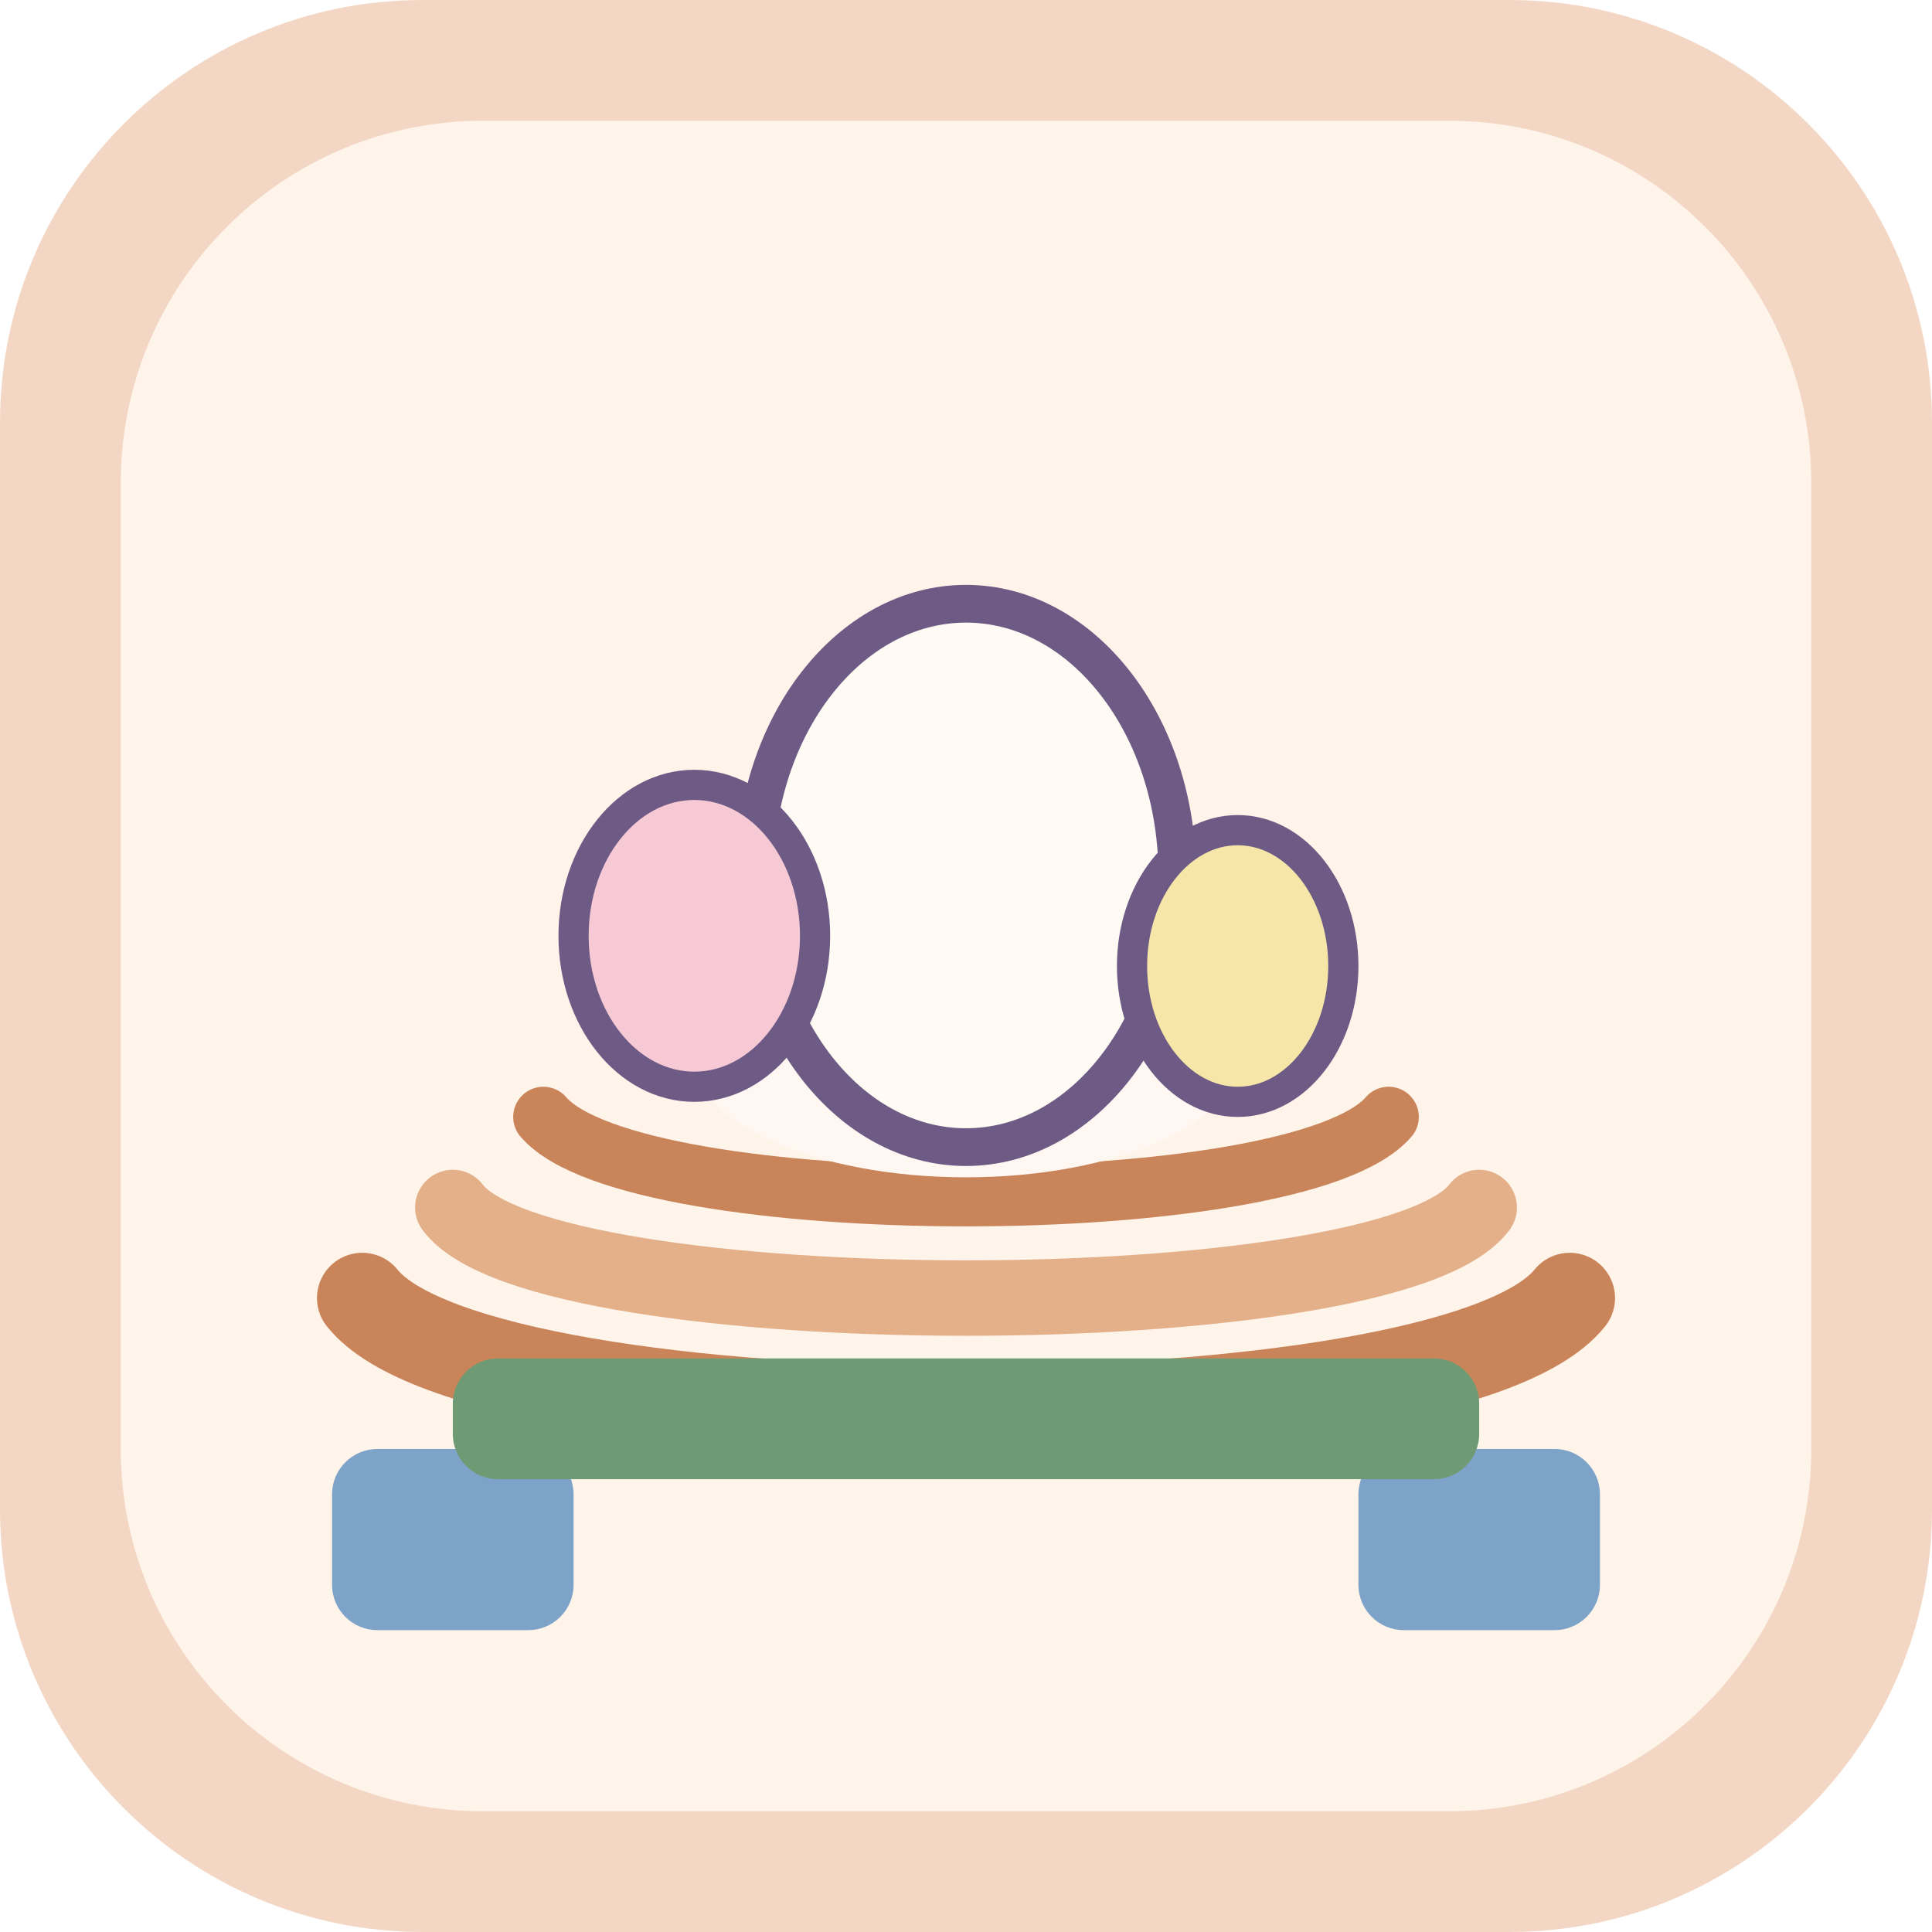
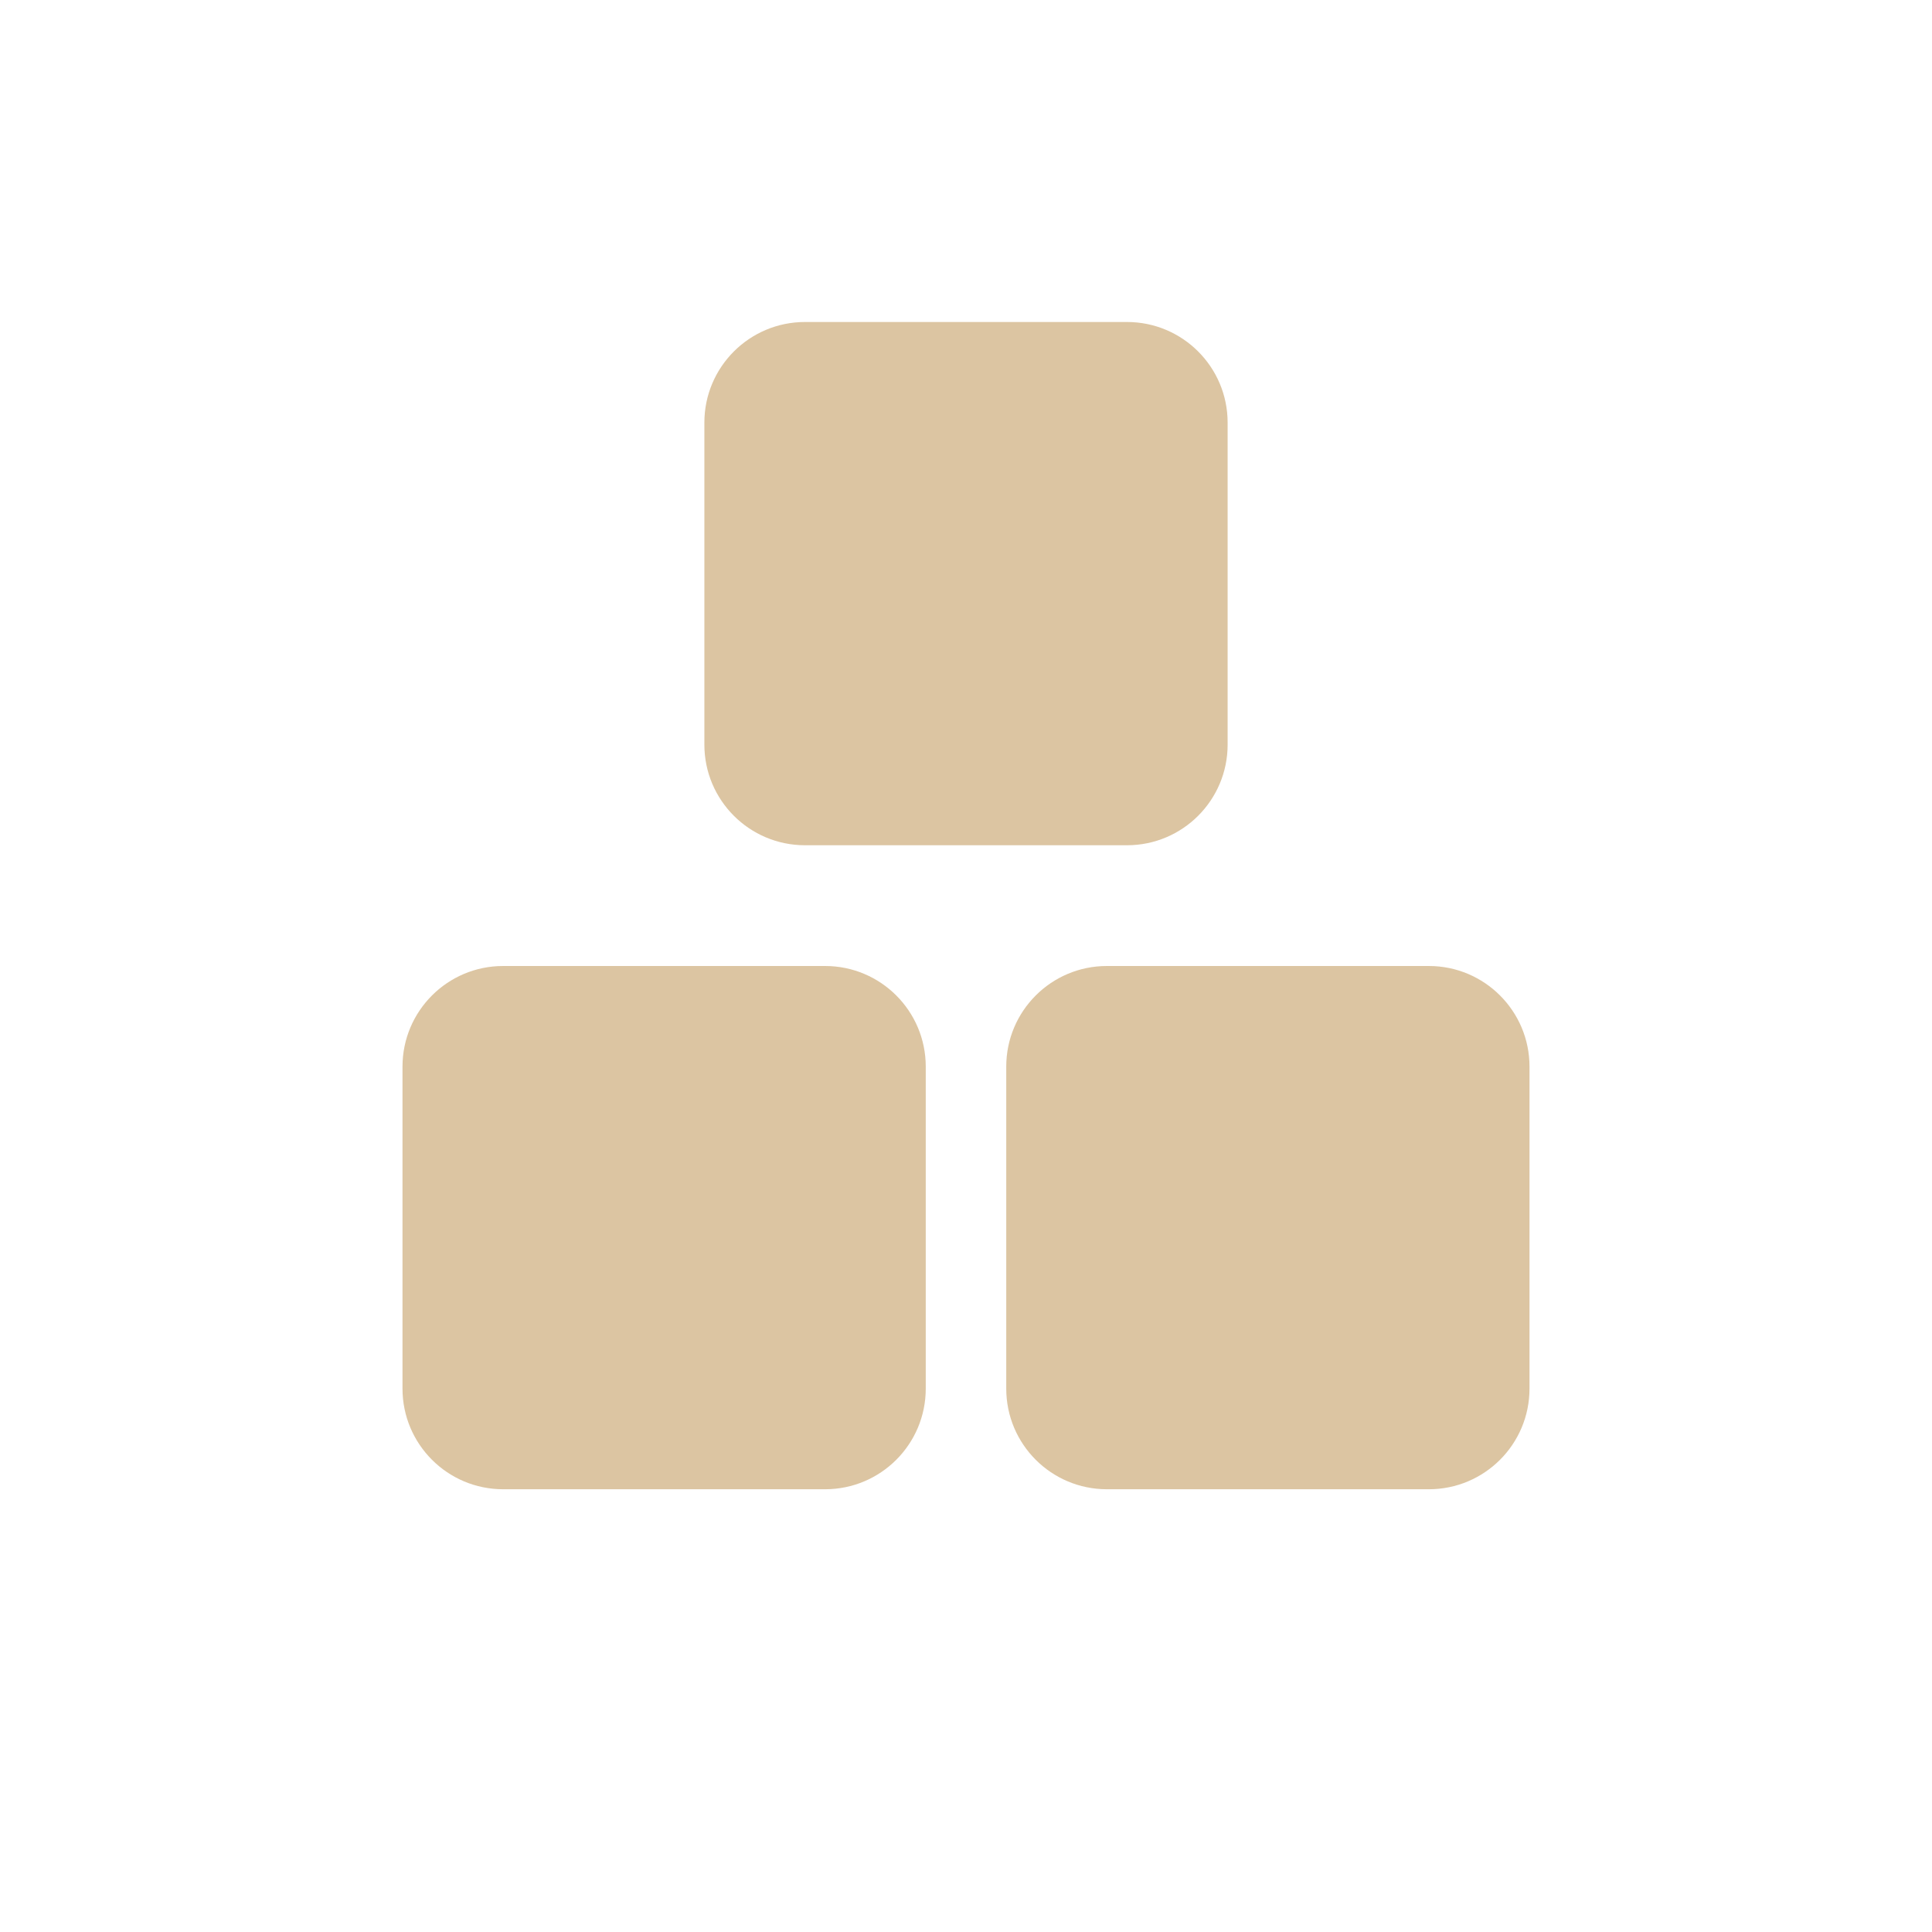
- <svg xmlns="http://www.w3.org/2000/svg" viewBox="0 0 128 128" role="img" aria-label="">
-   <rect width="128" height="128" rx="28" fill="#f3d7c4" />
-   <rect x="8" y="8" width="112" height="112" rx="24" fill="#fff4ea" />
-   <path d="M24 86c8 10 72 10 80 0" fill="none" stroke="#c9845a" stroke-width="6" stroke-linecap="round" />
-   <path d="M30 80c6 8 62 8 68 0" fill="none" stroke="#e4b08a" stroke-width="5" stroke-linecap="round" />
-   <path d="M36 74c6 7 50 7 56 0" fill="none" stroke="#c9845a" stroke-width="4" stroke-linecap="round" />
-   <ellipse cx="64" cy="70" rx="18" ry="8" fill="#fff8f2" />
-   <ellipse cx="64" cy="58" rx="14" ry="18" fill="#fffaf3" stroke="#6d5b86" stroke-width="2.5" />
-   <ellipse cx="46" cy="62" rx="8" ry="10" fill="#f7c9d4" stroke="#6d5b86" stroke-width="2" />
-   <ellipse cx="82" cy="64" rx="7" ry="9" fill="#f6e7a8" stroke="#6d5b86" stroke-width="2" />
-   <rect x="22" y="96" width="16" height="12" rx="3" fill="#7ea3c9" />
-   <rect x="90" y="96" width="16" height="12" rx="3" fill="#7ea3c9" />
-   <rect x="30" y="90" width="68" height="8" rx="3" fill="#6e9a74" />
+ <svg xmlns="http://www.w3.org/2000/svg" viewBox="0 0 48 48">
+   <rect x="17.5" y="8" width="13" height="13" rx="2.5" fill="#dcc5a2" />
+   <rect x="10" y="24" width="13" height="13" rx="2.5" fill="#dcc5a2" />
+   <rect x="25" y="24" width="13" height="13" rx="2.5" fill="#dcc5a2" />
</svg>
